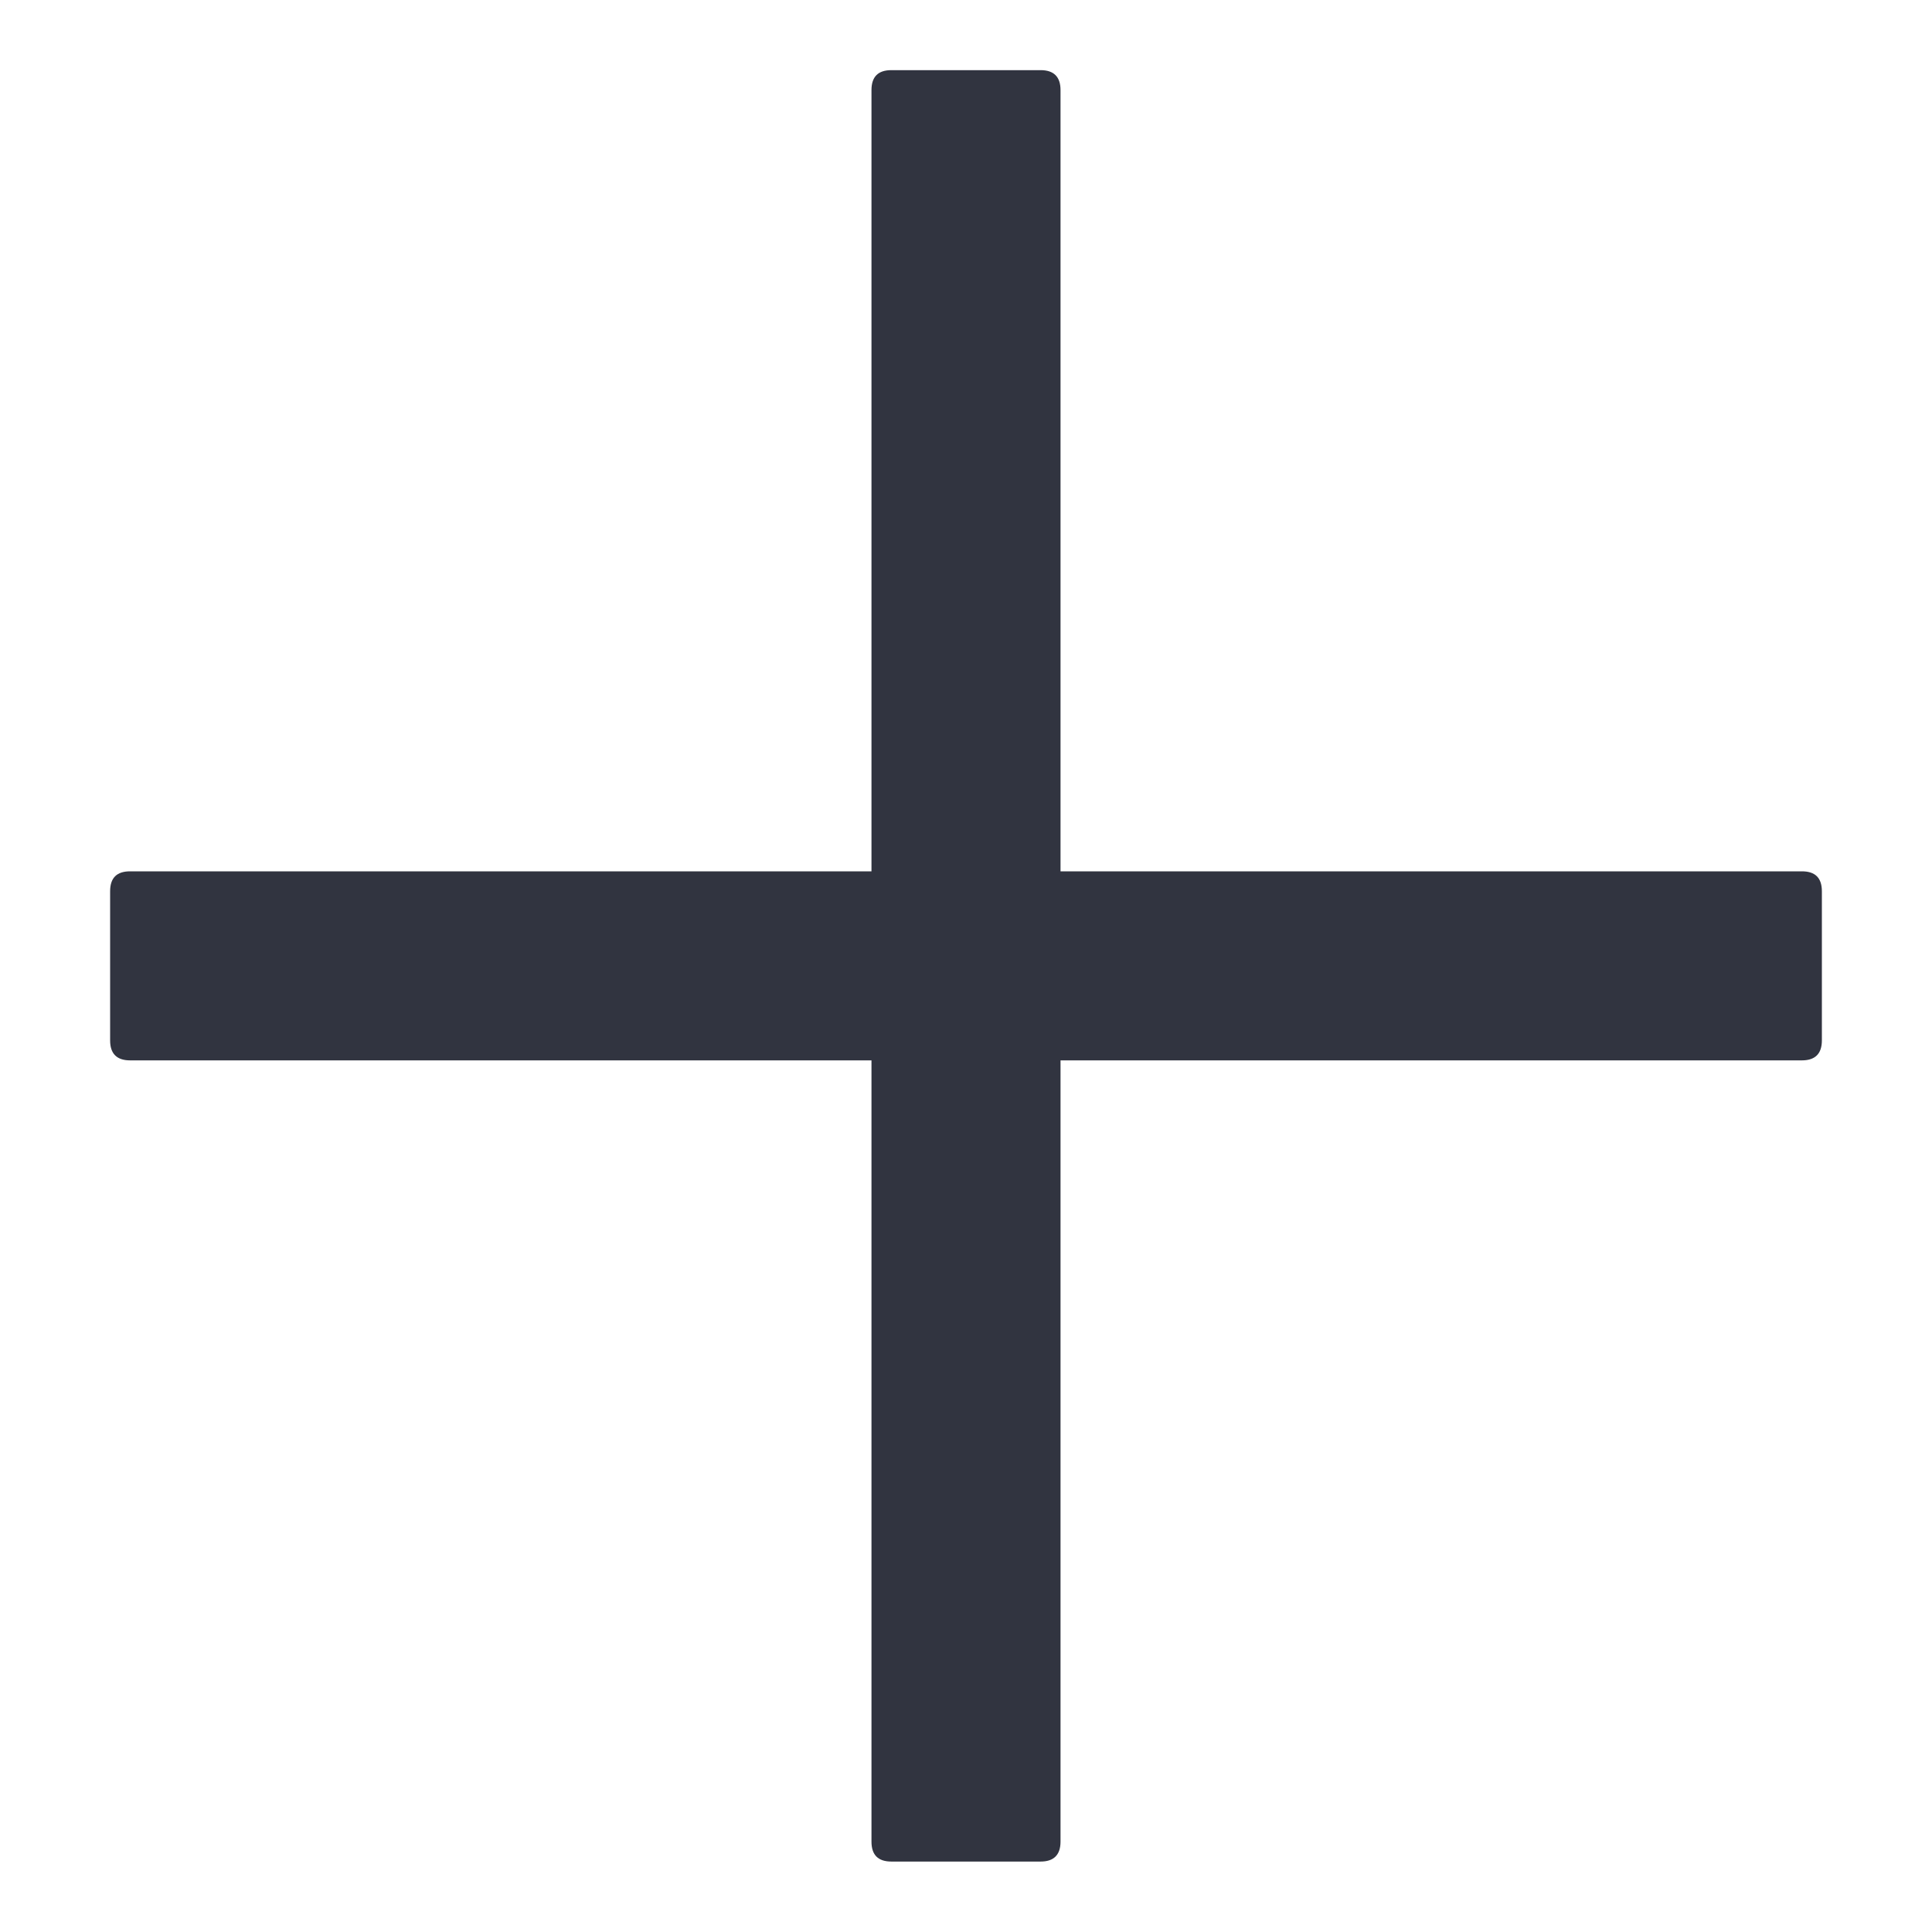
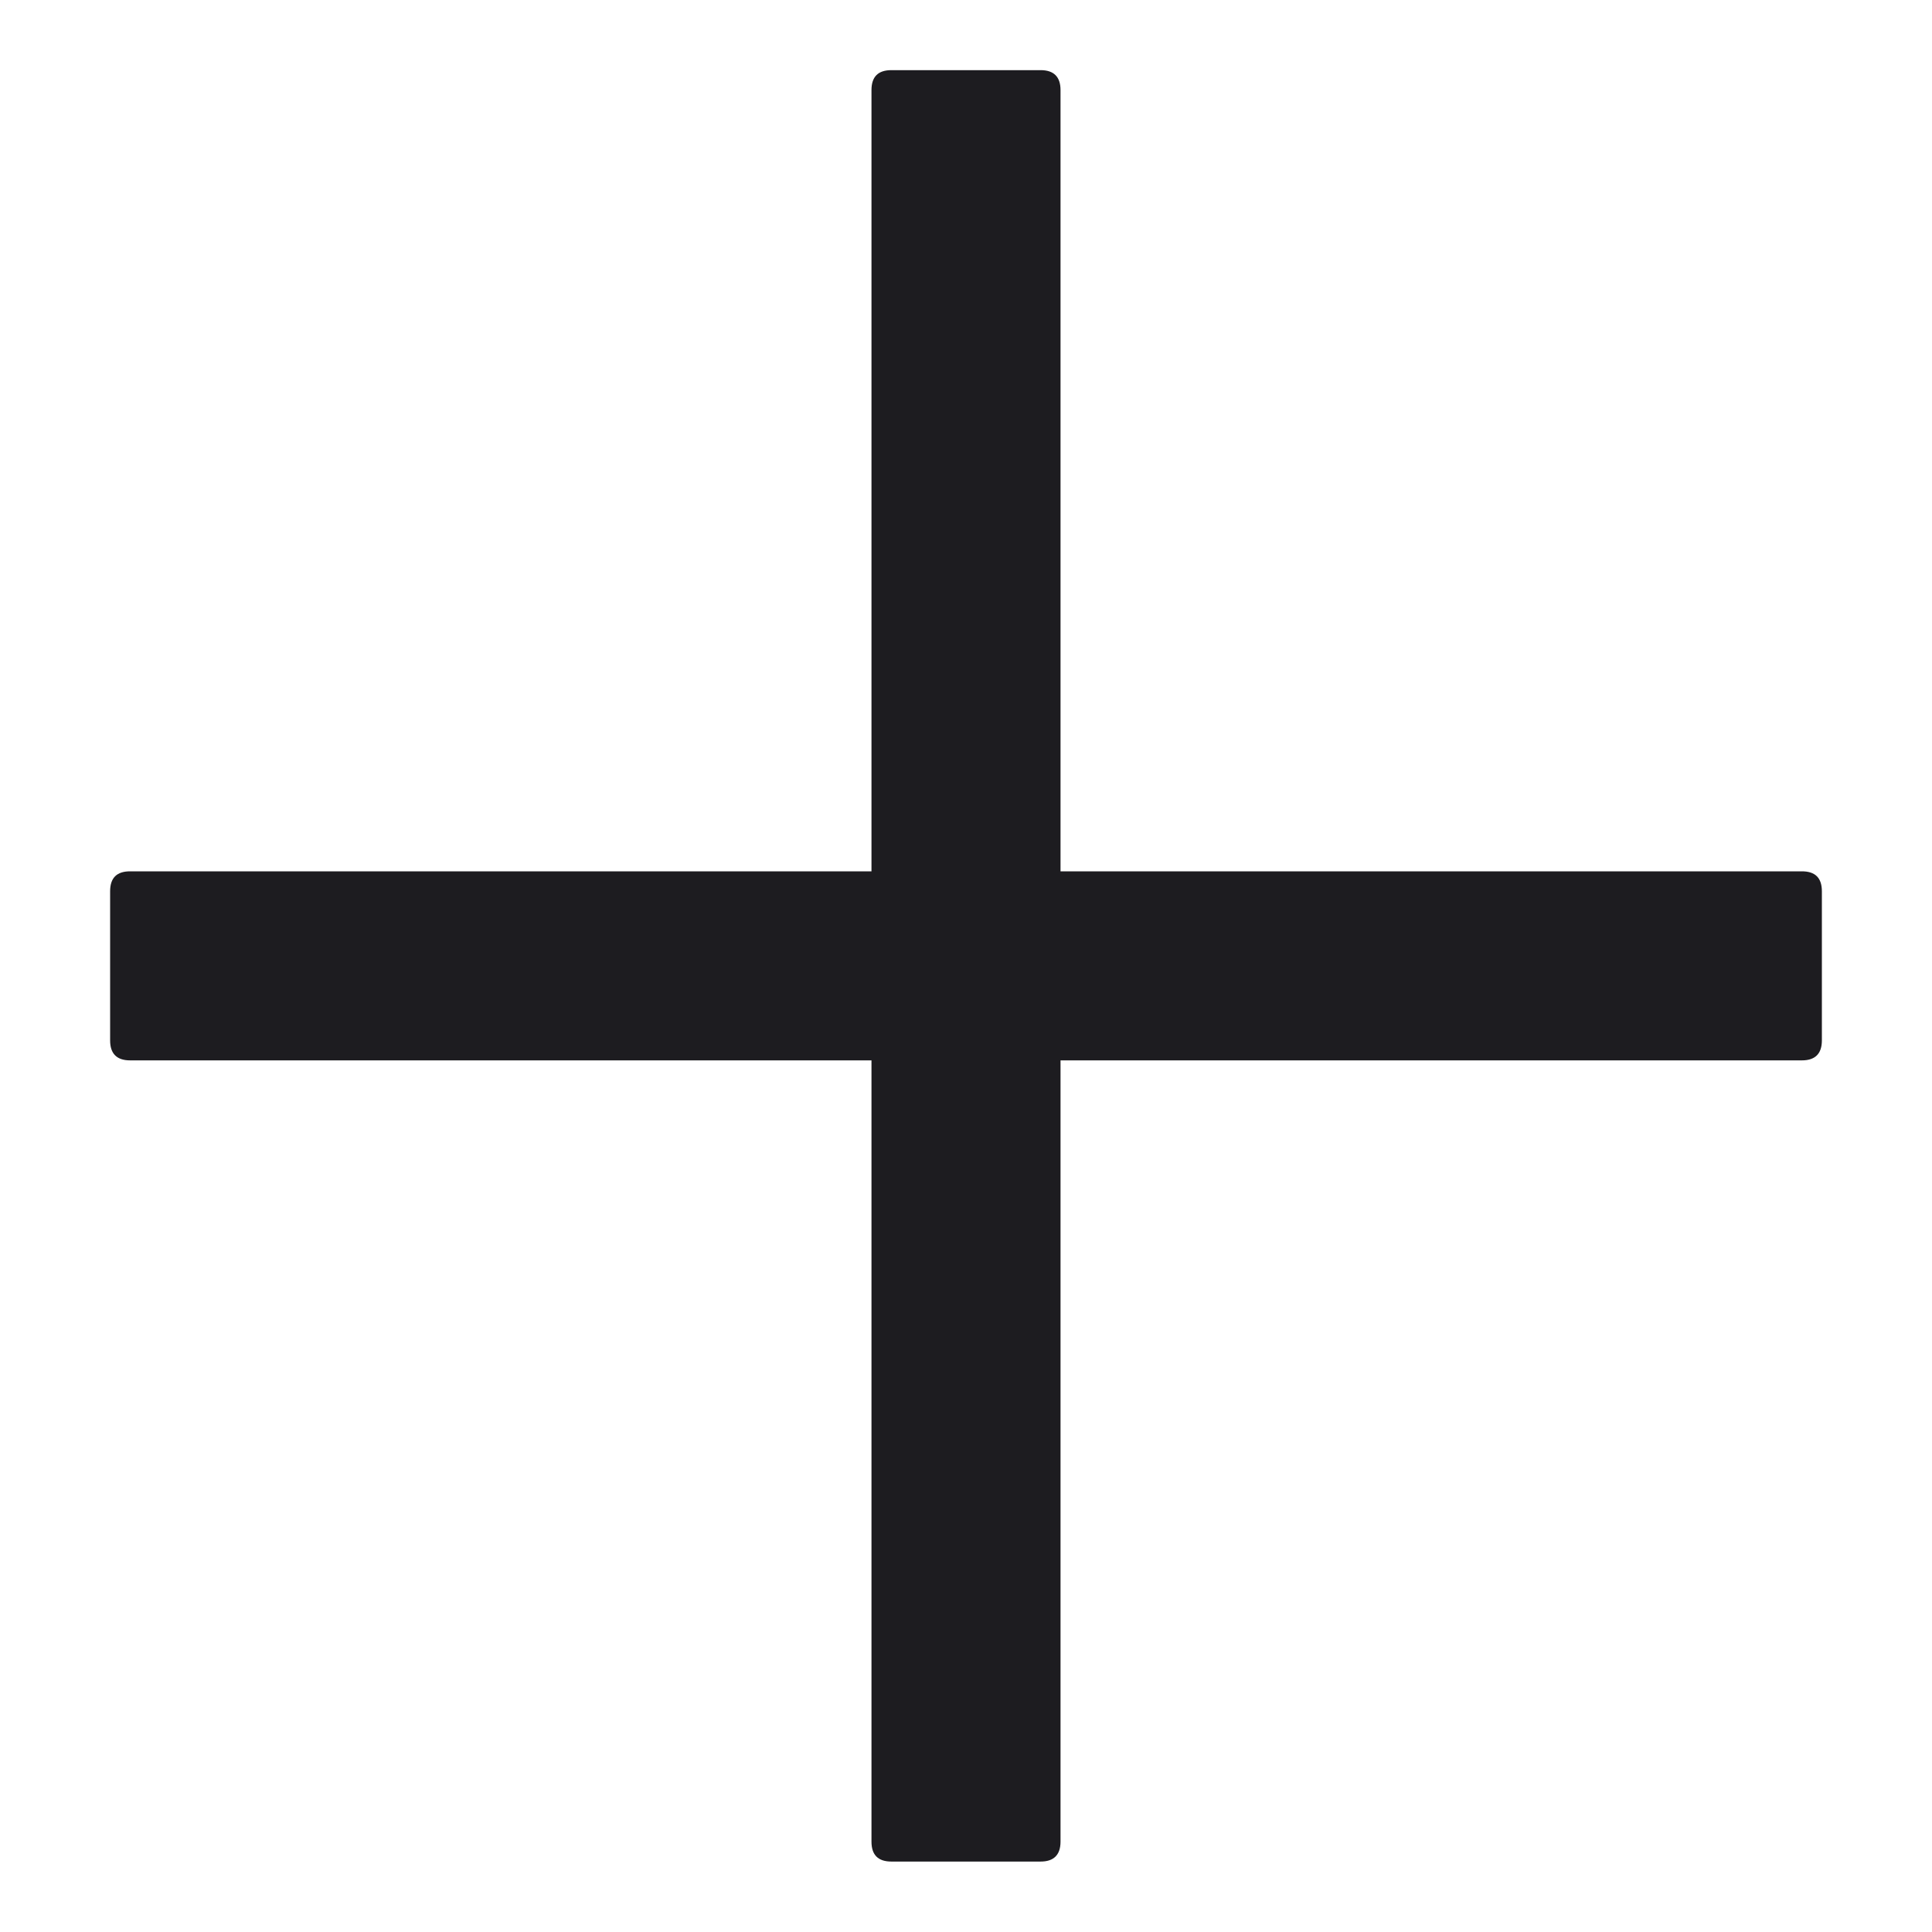
<svg xmlns="http://www.w3.org/2000/svg" width="13" height="13" viewBox="0 0 13 13" fill="none">
-   <path d="M5.998 0.472H7.002C7.091 0.472 7.136 0.517 7.136 0.606V12.392C7.136 12.481 7.091 12.526 7.002 12.526H5.998C5.908 12.526 5.864 12.481 5.864 12.392V0.606C5.864 0.517 5.908 0.472 5.998 0.472Z" fill="#313440" />
-   <path d="M0.875 5.863H12.125C12.214 5.863 12.259 5.907 12.259 5.997V7.001C12.259 7.09 12.214 7.135 12.125 7.135H0.875C0.786 7.135 0.741 7.09 0.741 7.001V5.997C0.741 5.907 0.786 5.863 0.875 5.863Z" fill="#313440" />
+   <path d="M5.998 0.472H7.002C7.091 0.472 7.136 0.517 7.136 0.606V12.392C7.136 12.481 7.091 12.526 7.002 12.526H5.998C5.908 12.526 5.864 12.481 5.864 12.392V0.606C5.864 0.517 5.908 0.472 5.998 0.472Z" fill="#1d1c20" />
+   <path d="M0.875 5.863H12.125C12.214 5.863 12.259 5.907 12.259 5.997V7.001C12.259 7.09 12.214 7.135 12.125 7.135H0.875C0.786 7.135 0.741 7.09 0.741 7.001V5.997C0.741 5.907 0.786 5.863 0.875 5.863Z" fill="#1d1c20" />
</svg>
